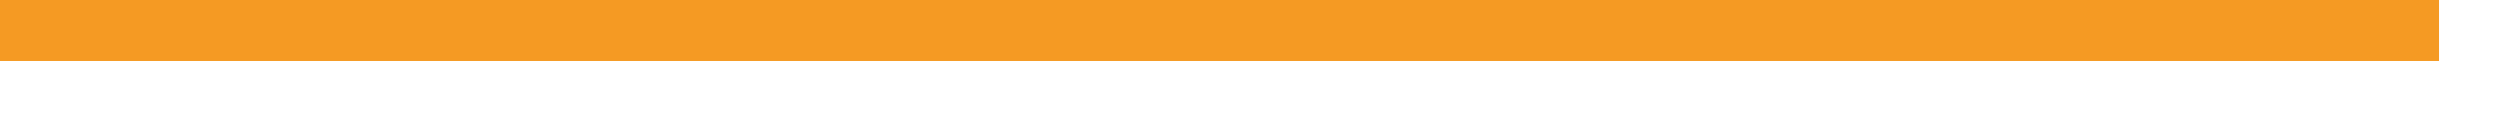
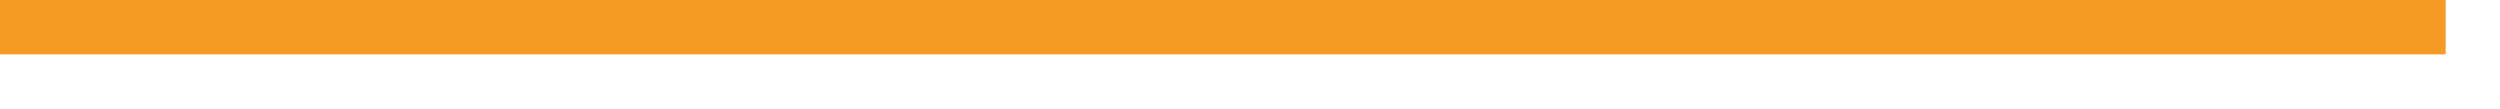
- <svg xmlns="http://www.w3.org/2000/svg" version="1.1" width="41px" height="2px">
-   <g transform="matrix(1 0 0 1 -426 -300 )">
-     <path d="M 426 300.5  L 466 300.5  " stroke-width="1" stroke="#f59a23" fill="none" />
+ <svg xmlns="http://www.w3.org/2000/svg" version="1.1" width="46px" height="2px">
+   <g transform="matrix(1 0 0 1 -415 -268 )">
+     <path d="M 415 268.5  L 460 268.5  " stroke-width="1" stroke="#f59a23" fill="none" />
  </g>
</svg>
